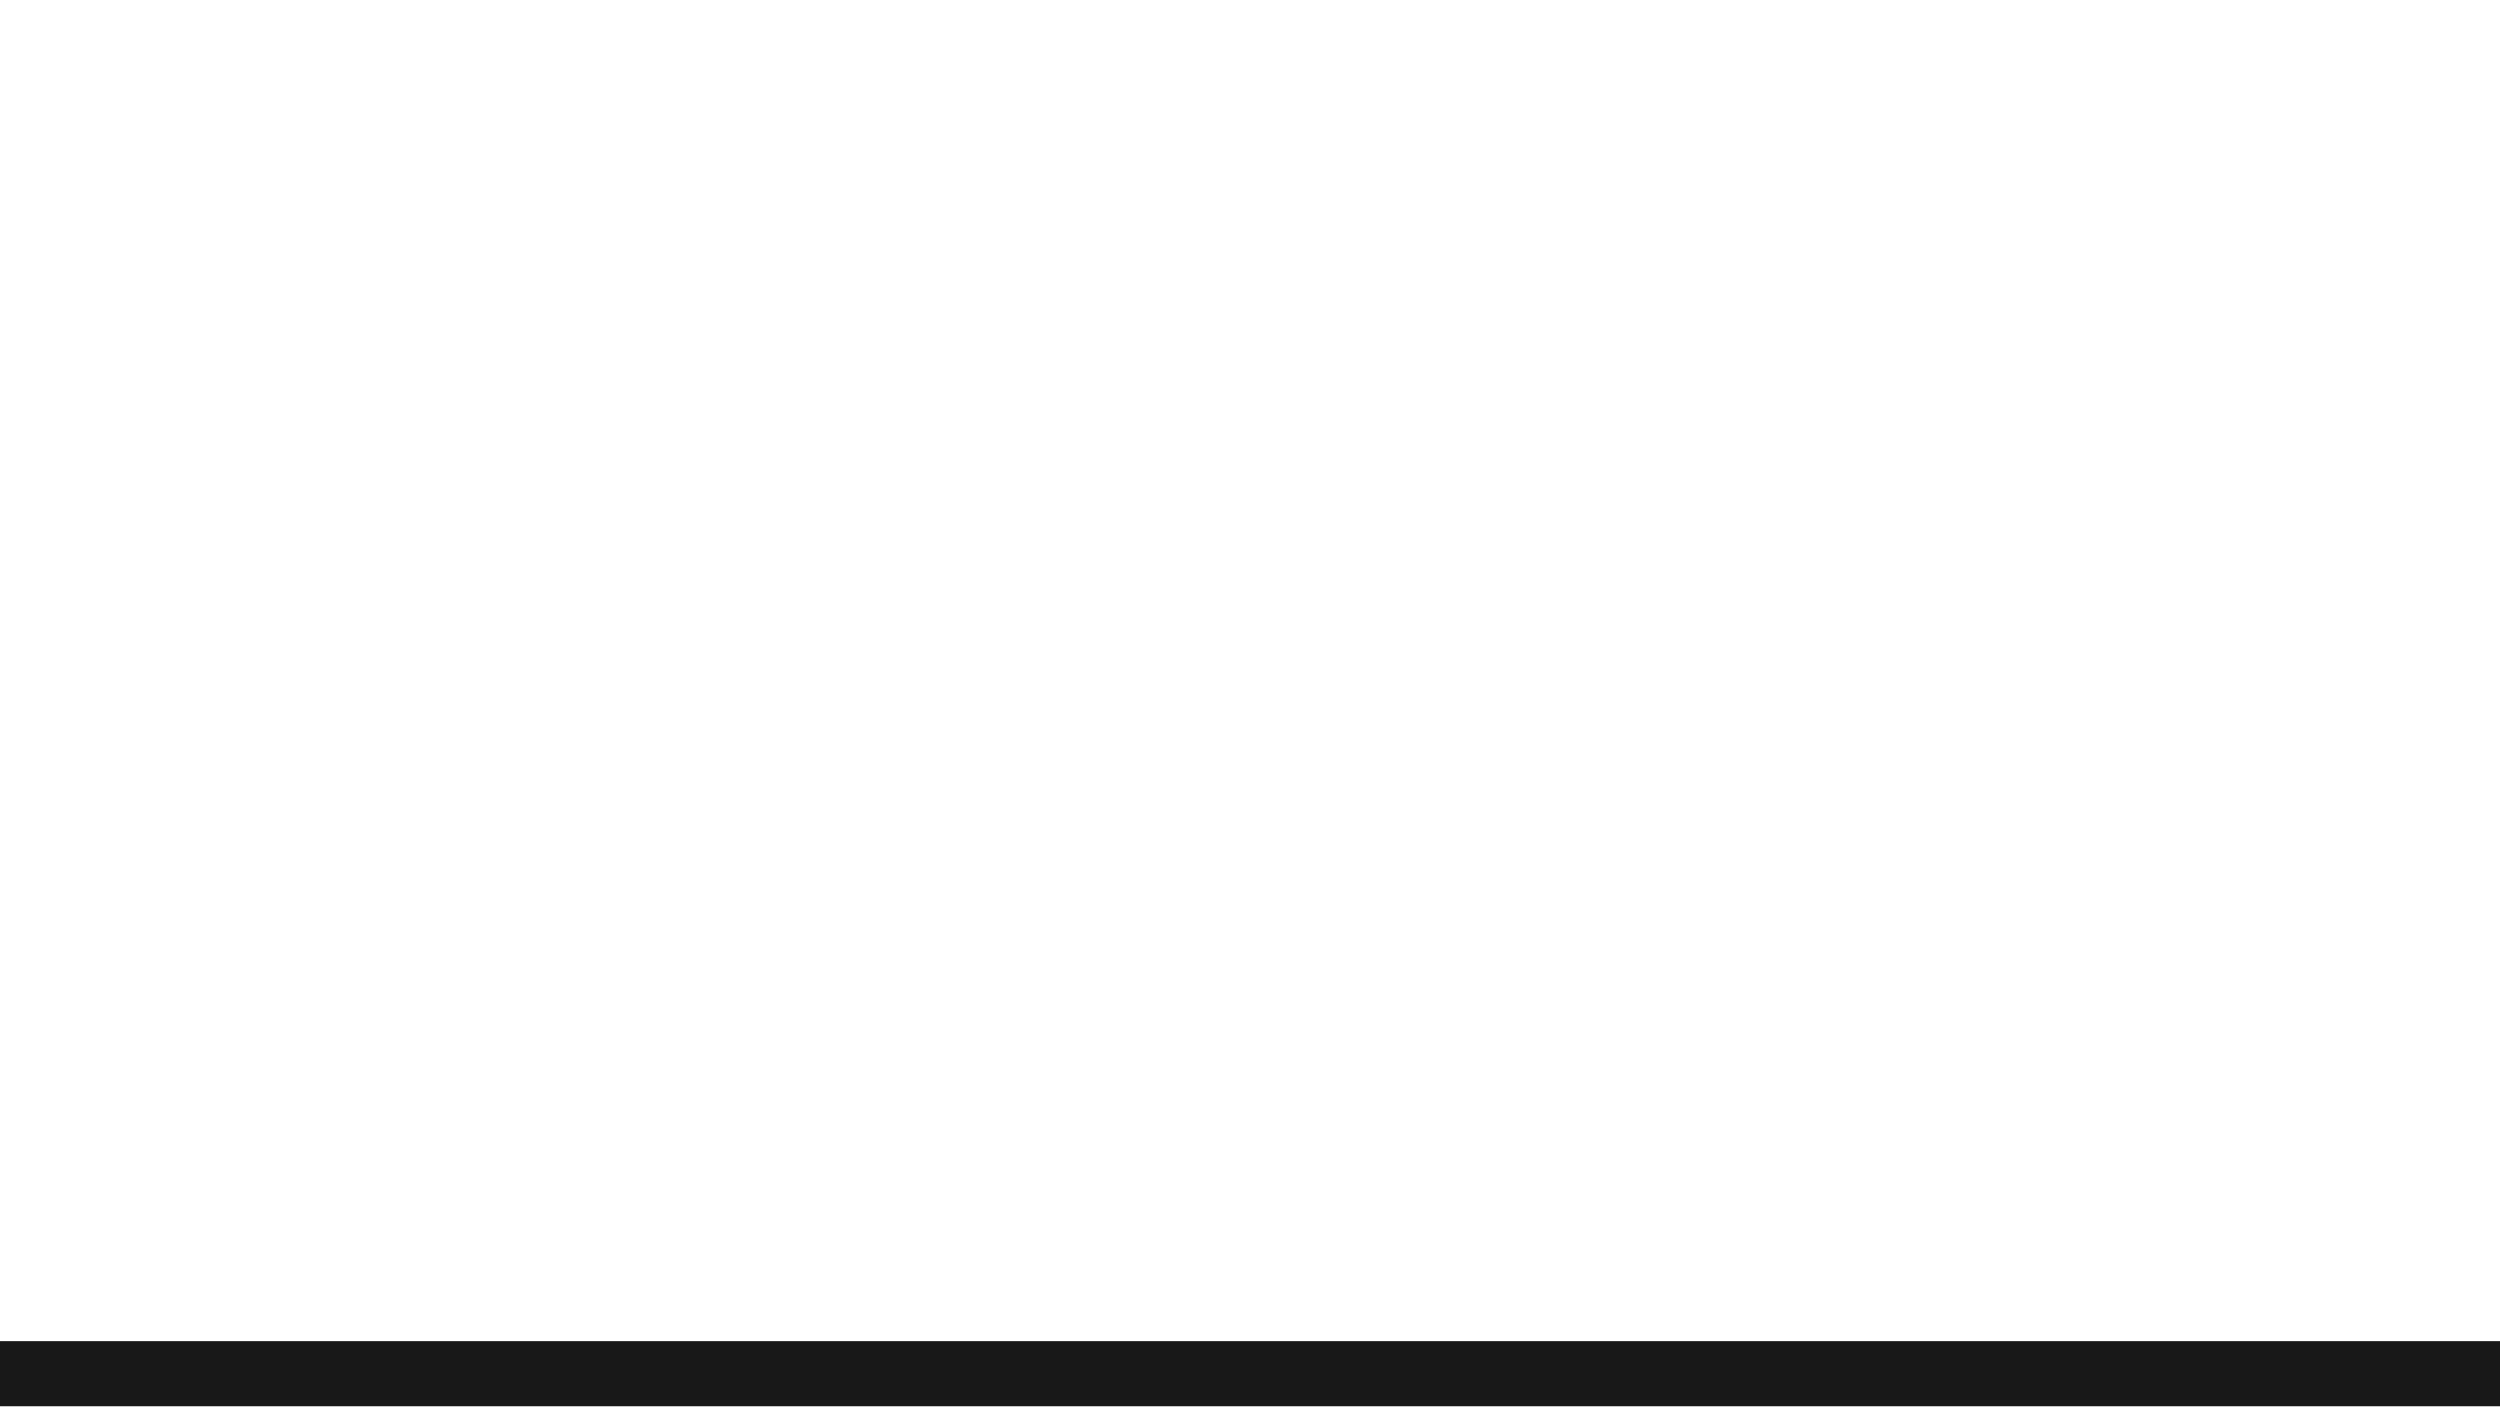
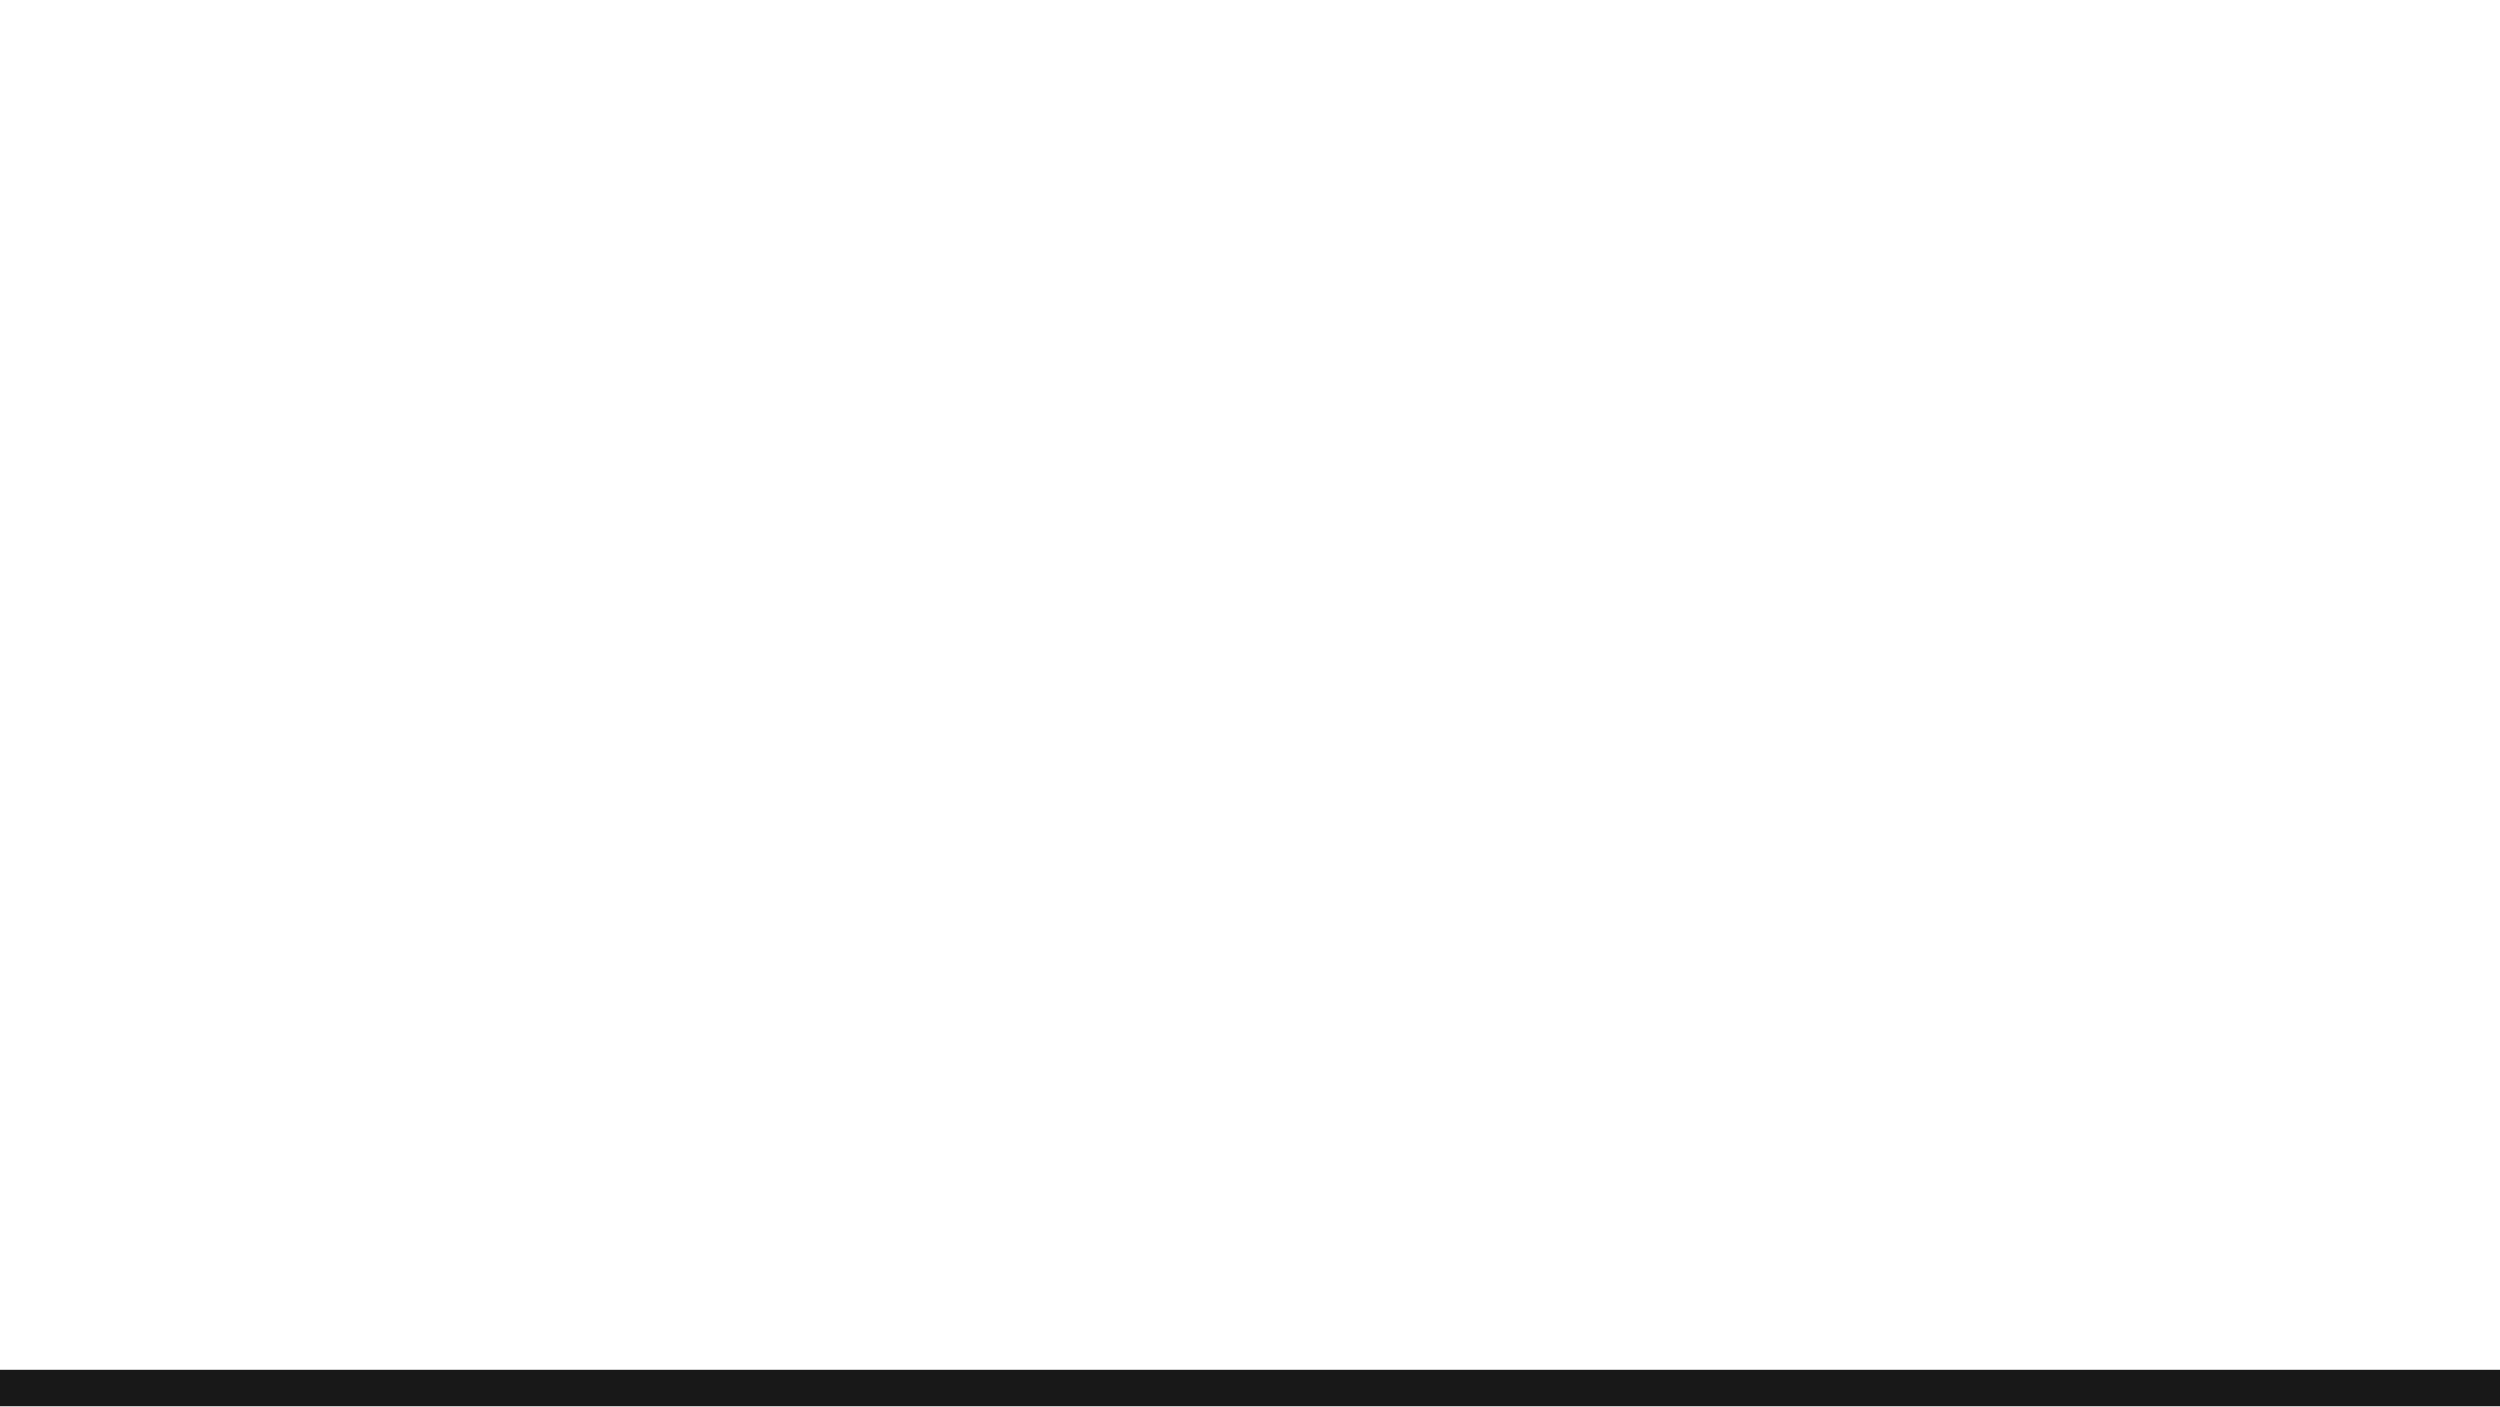
<svg xmlns="http://www.w3.org/2000/svg" width="1920" height="1080" viewBox="0 0 1920 1080" id="svg2" version="1.1">
  <defs id="defs4" />
  <g id="layer1" transform="translate(0,27.63784)">
-     <rect style="fill:#181818;fill-opacity:1;stroke:none" id="rect4155" width="1920" height="50" x="0" y="1002.362" />
+     <rect style="fill:#181818;fill-opacity:1;stroke:none" id="rect4155" width="1920" height="28" x="0" y="1024.362" />
  </g>
</svg>
